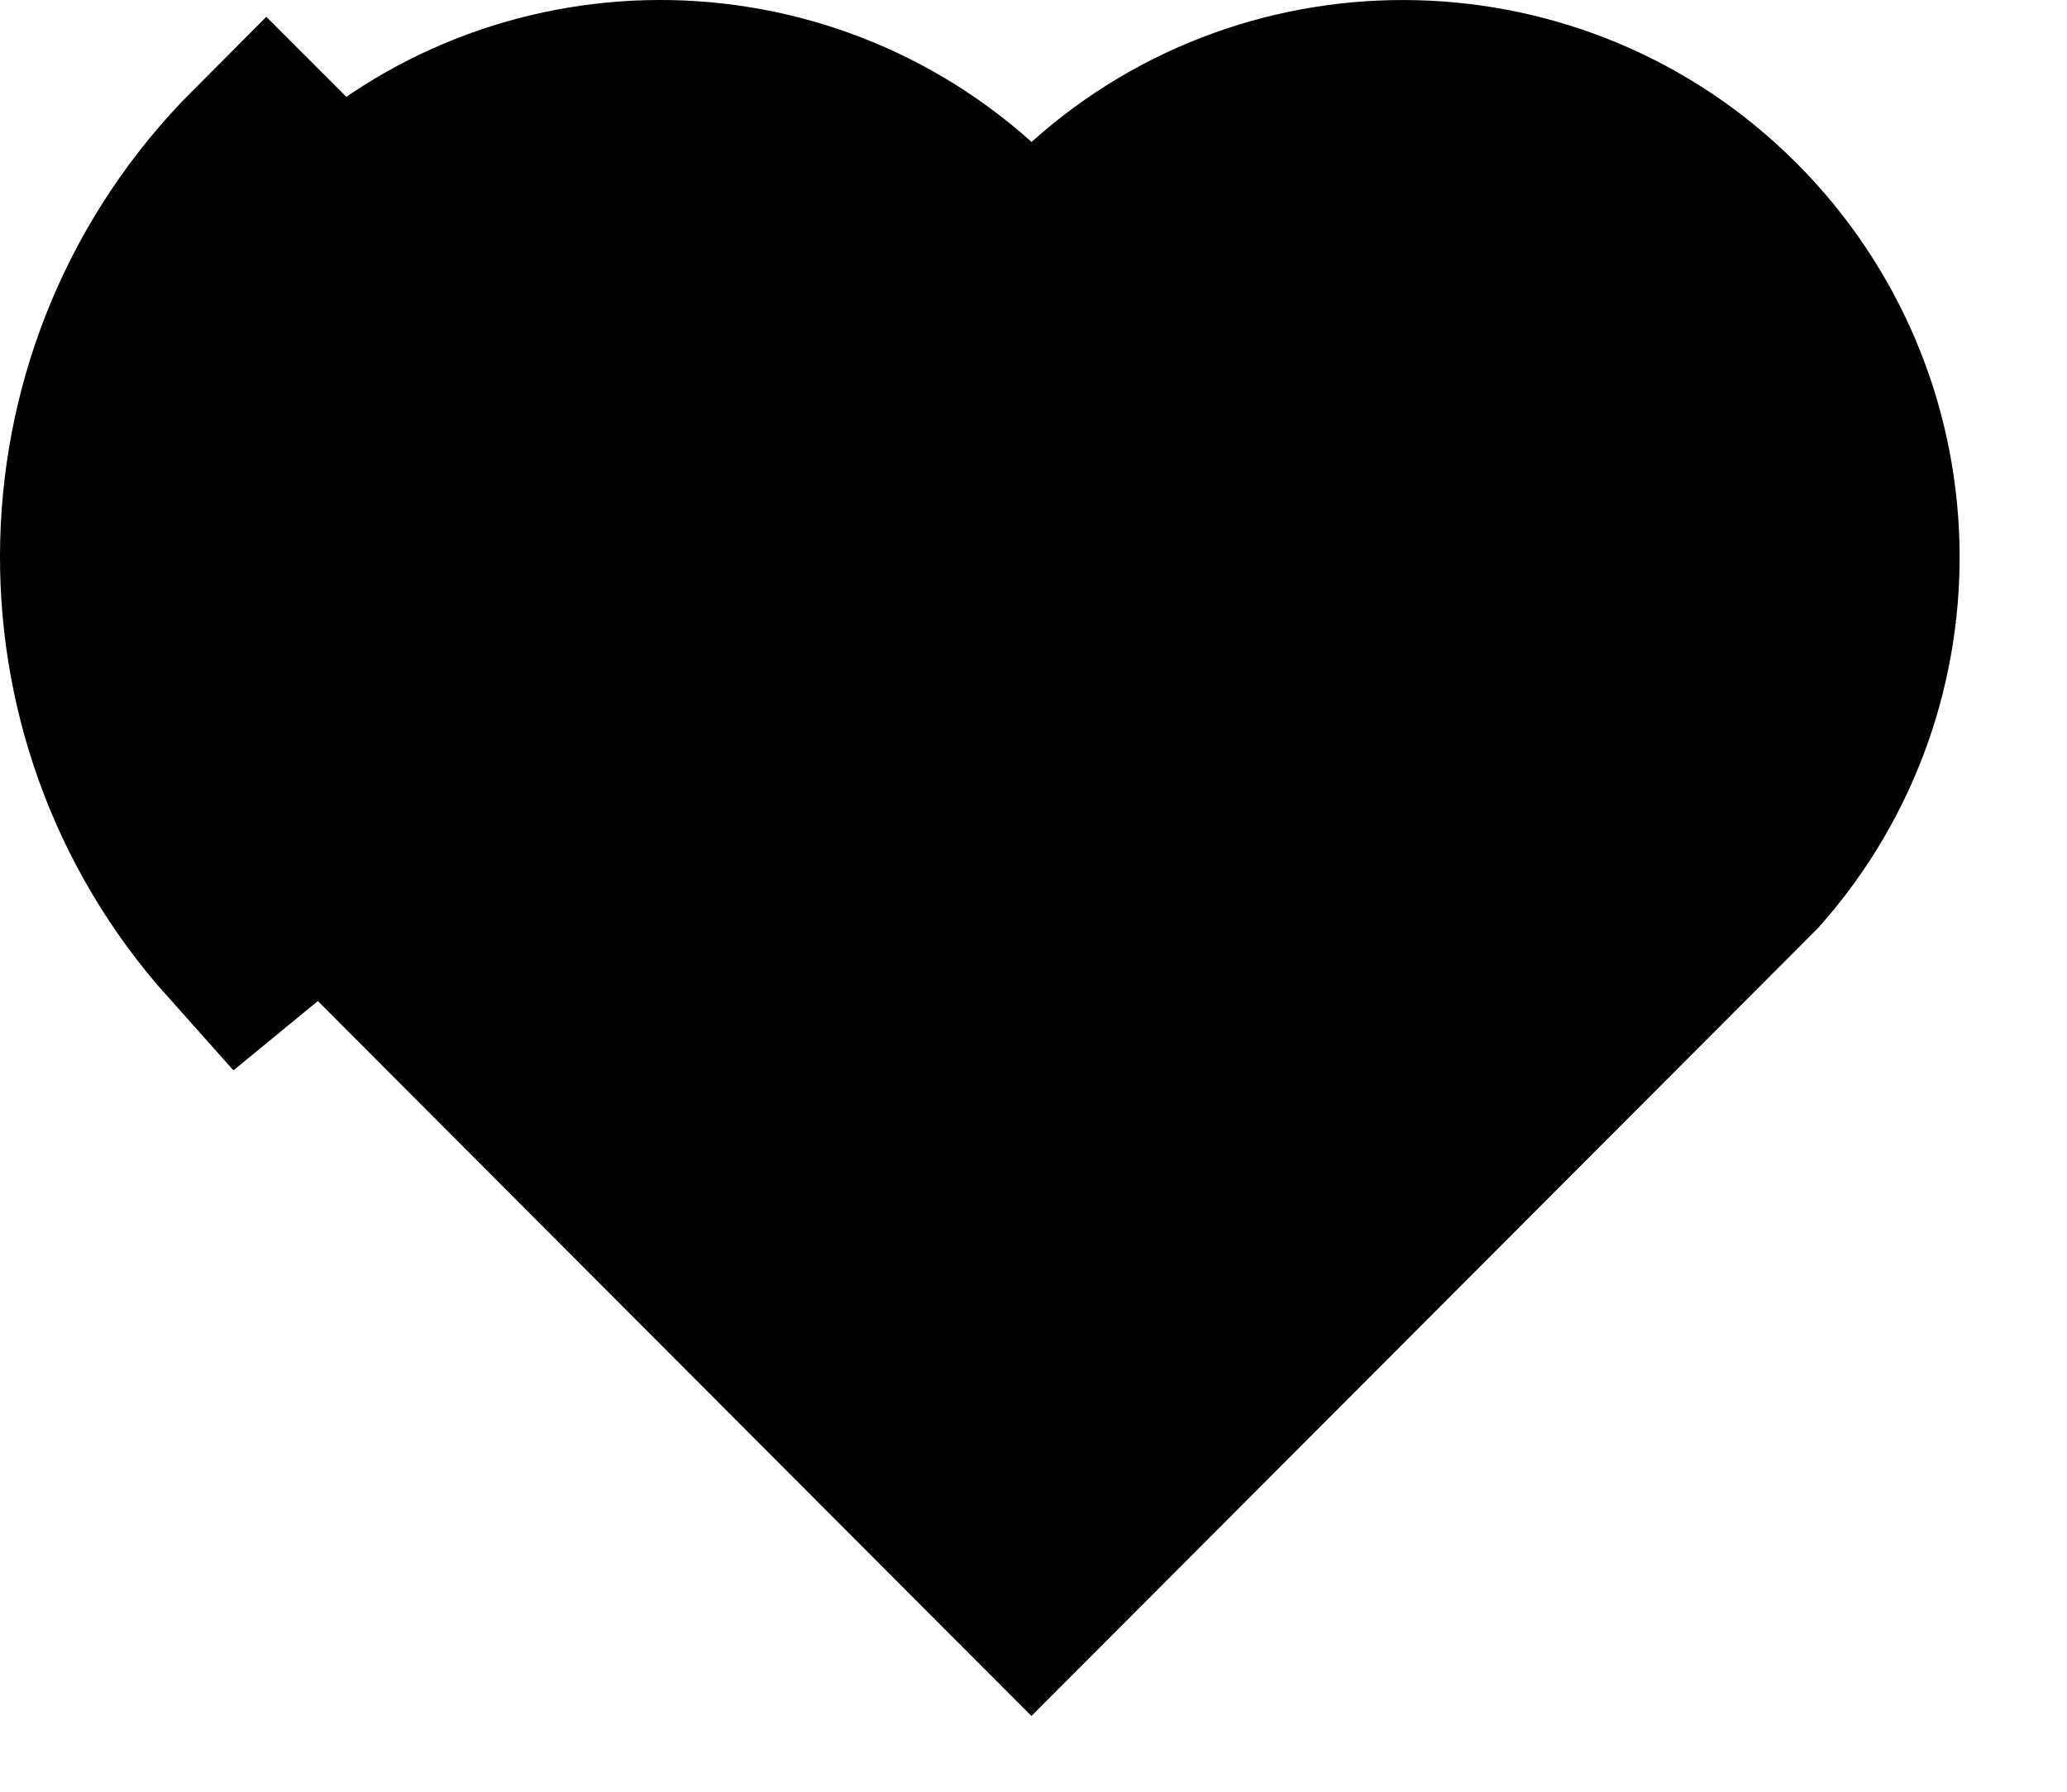
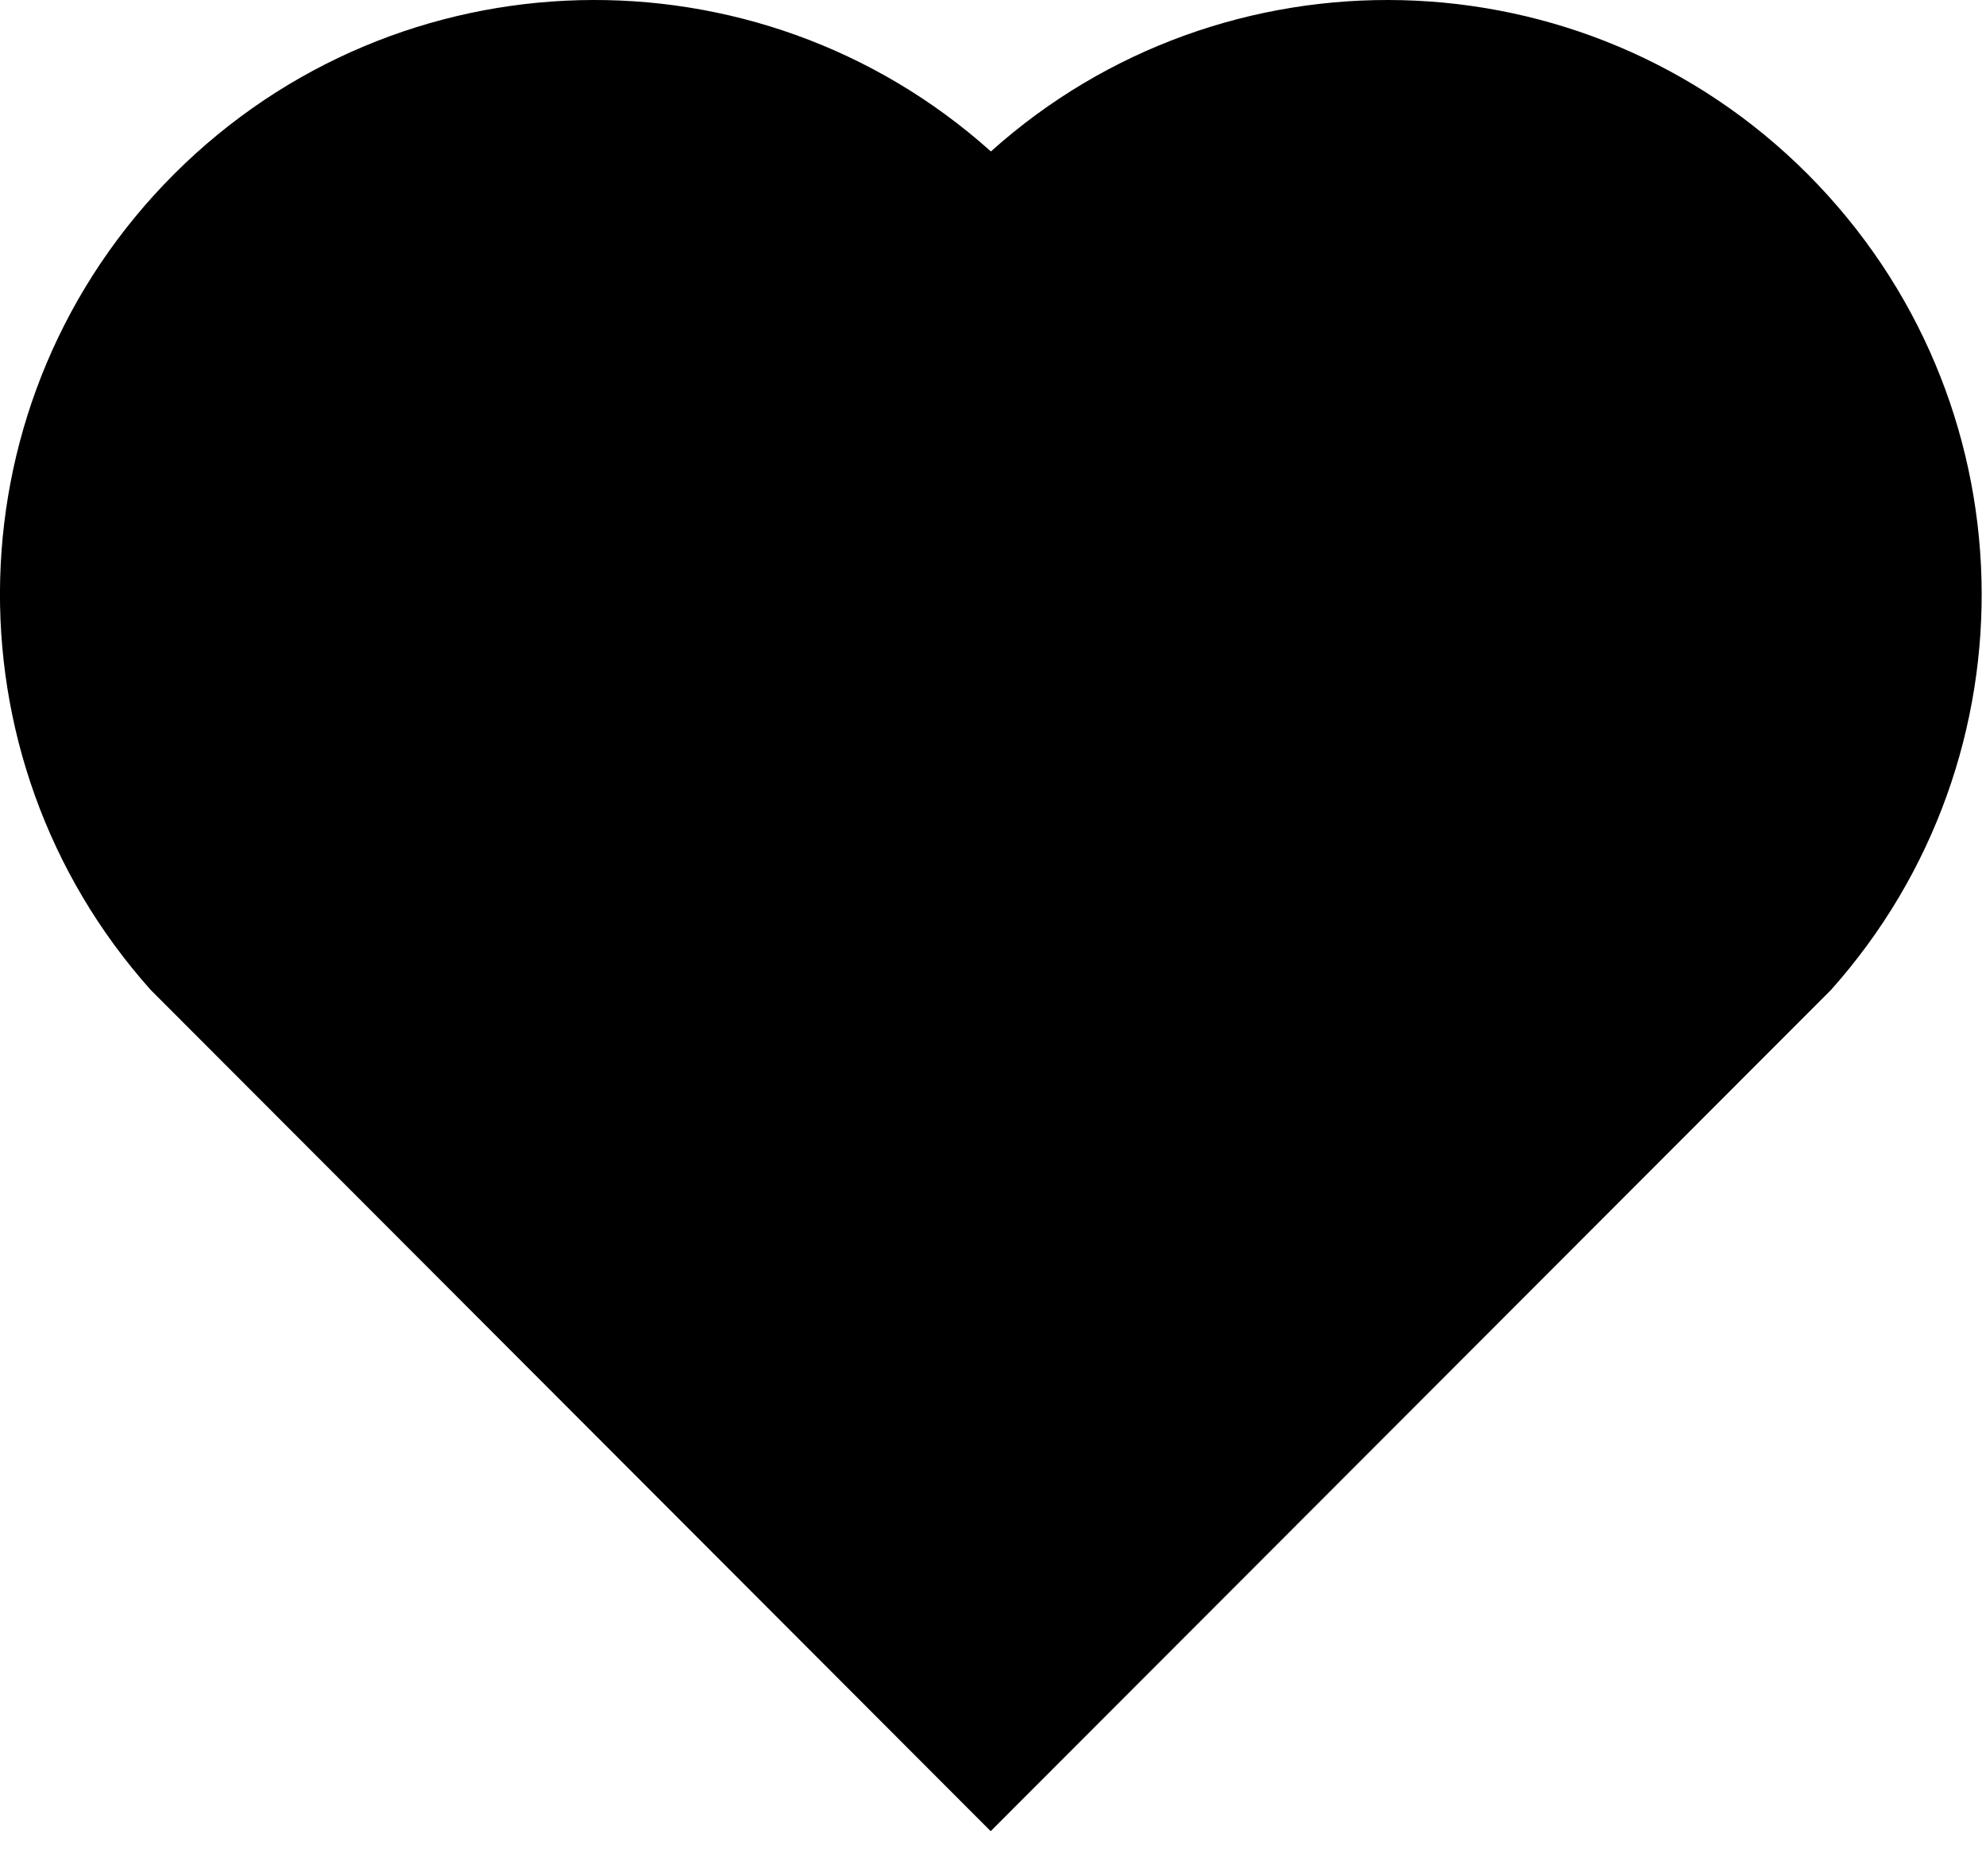
- <svg xmlns="http://www.w3.org/2000/svg" width="15" height="13" viewBox="0 0 15 13" fill="none">
-   <path d="M7.486 2.037L6.985 1.588C5.693 0.43 3.706 0.472 2.464 1.714C2.464 1.714 2.464 1.714 2.464 1.714M7.486 2.037L1.774 6.73C0.357 5.144 0.411 2.707 1.933 1.183L2.464 1.714M7.486 2.037L7.987 1.588C9.274 0.432 11.266 0.471 12.506 1.713C13.743 2.953 13.79 4.924 12.65 6.216L7.485 11.389L2.321 6.216M7.486 2.037L2.321 6.216M2.464 1.714C1.228 2.95 1.181 4.924 2.321 6.216M2.464 1.714L2.321 6.216" fill="black" stroke="black" stroke-width="1.5" />
+ <svg xmlns="http://www.w3.org/2000/svg" width="18" height="17" viewBox="0 0 18 17" fill="none">
+   <path d="M8.981 1.373C11.091 -0.521 14.351 -0.458 16.383 1.578C18.414 3.615 18.484 6.858 16.595 8.974L8.979 16.6L1.366 8.974C-0.524 6.858 -0.453 3.609 1.578 1.578C3.612 -0.455 6.865 -0.524 8.981 1.373Z" fill="black" />
</svg>
